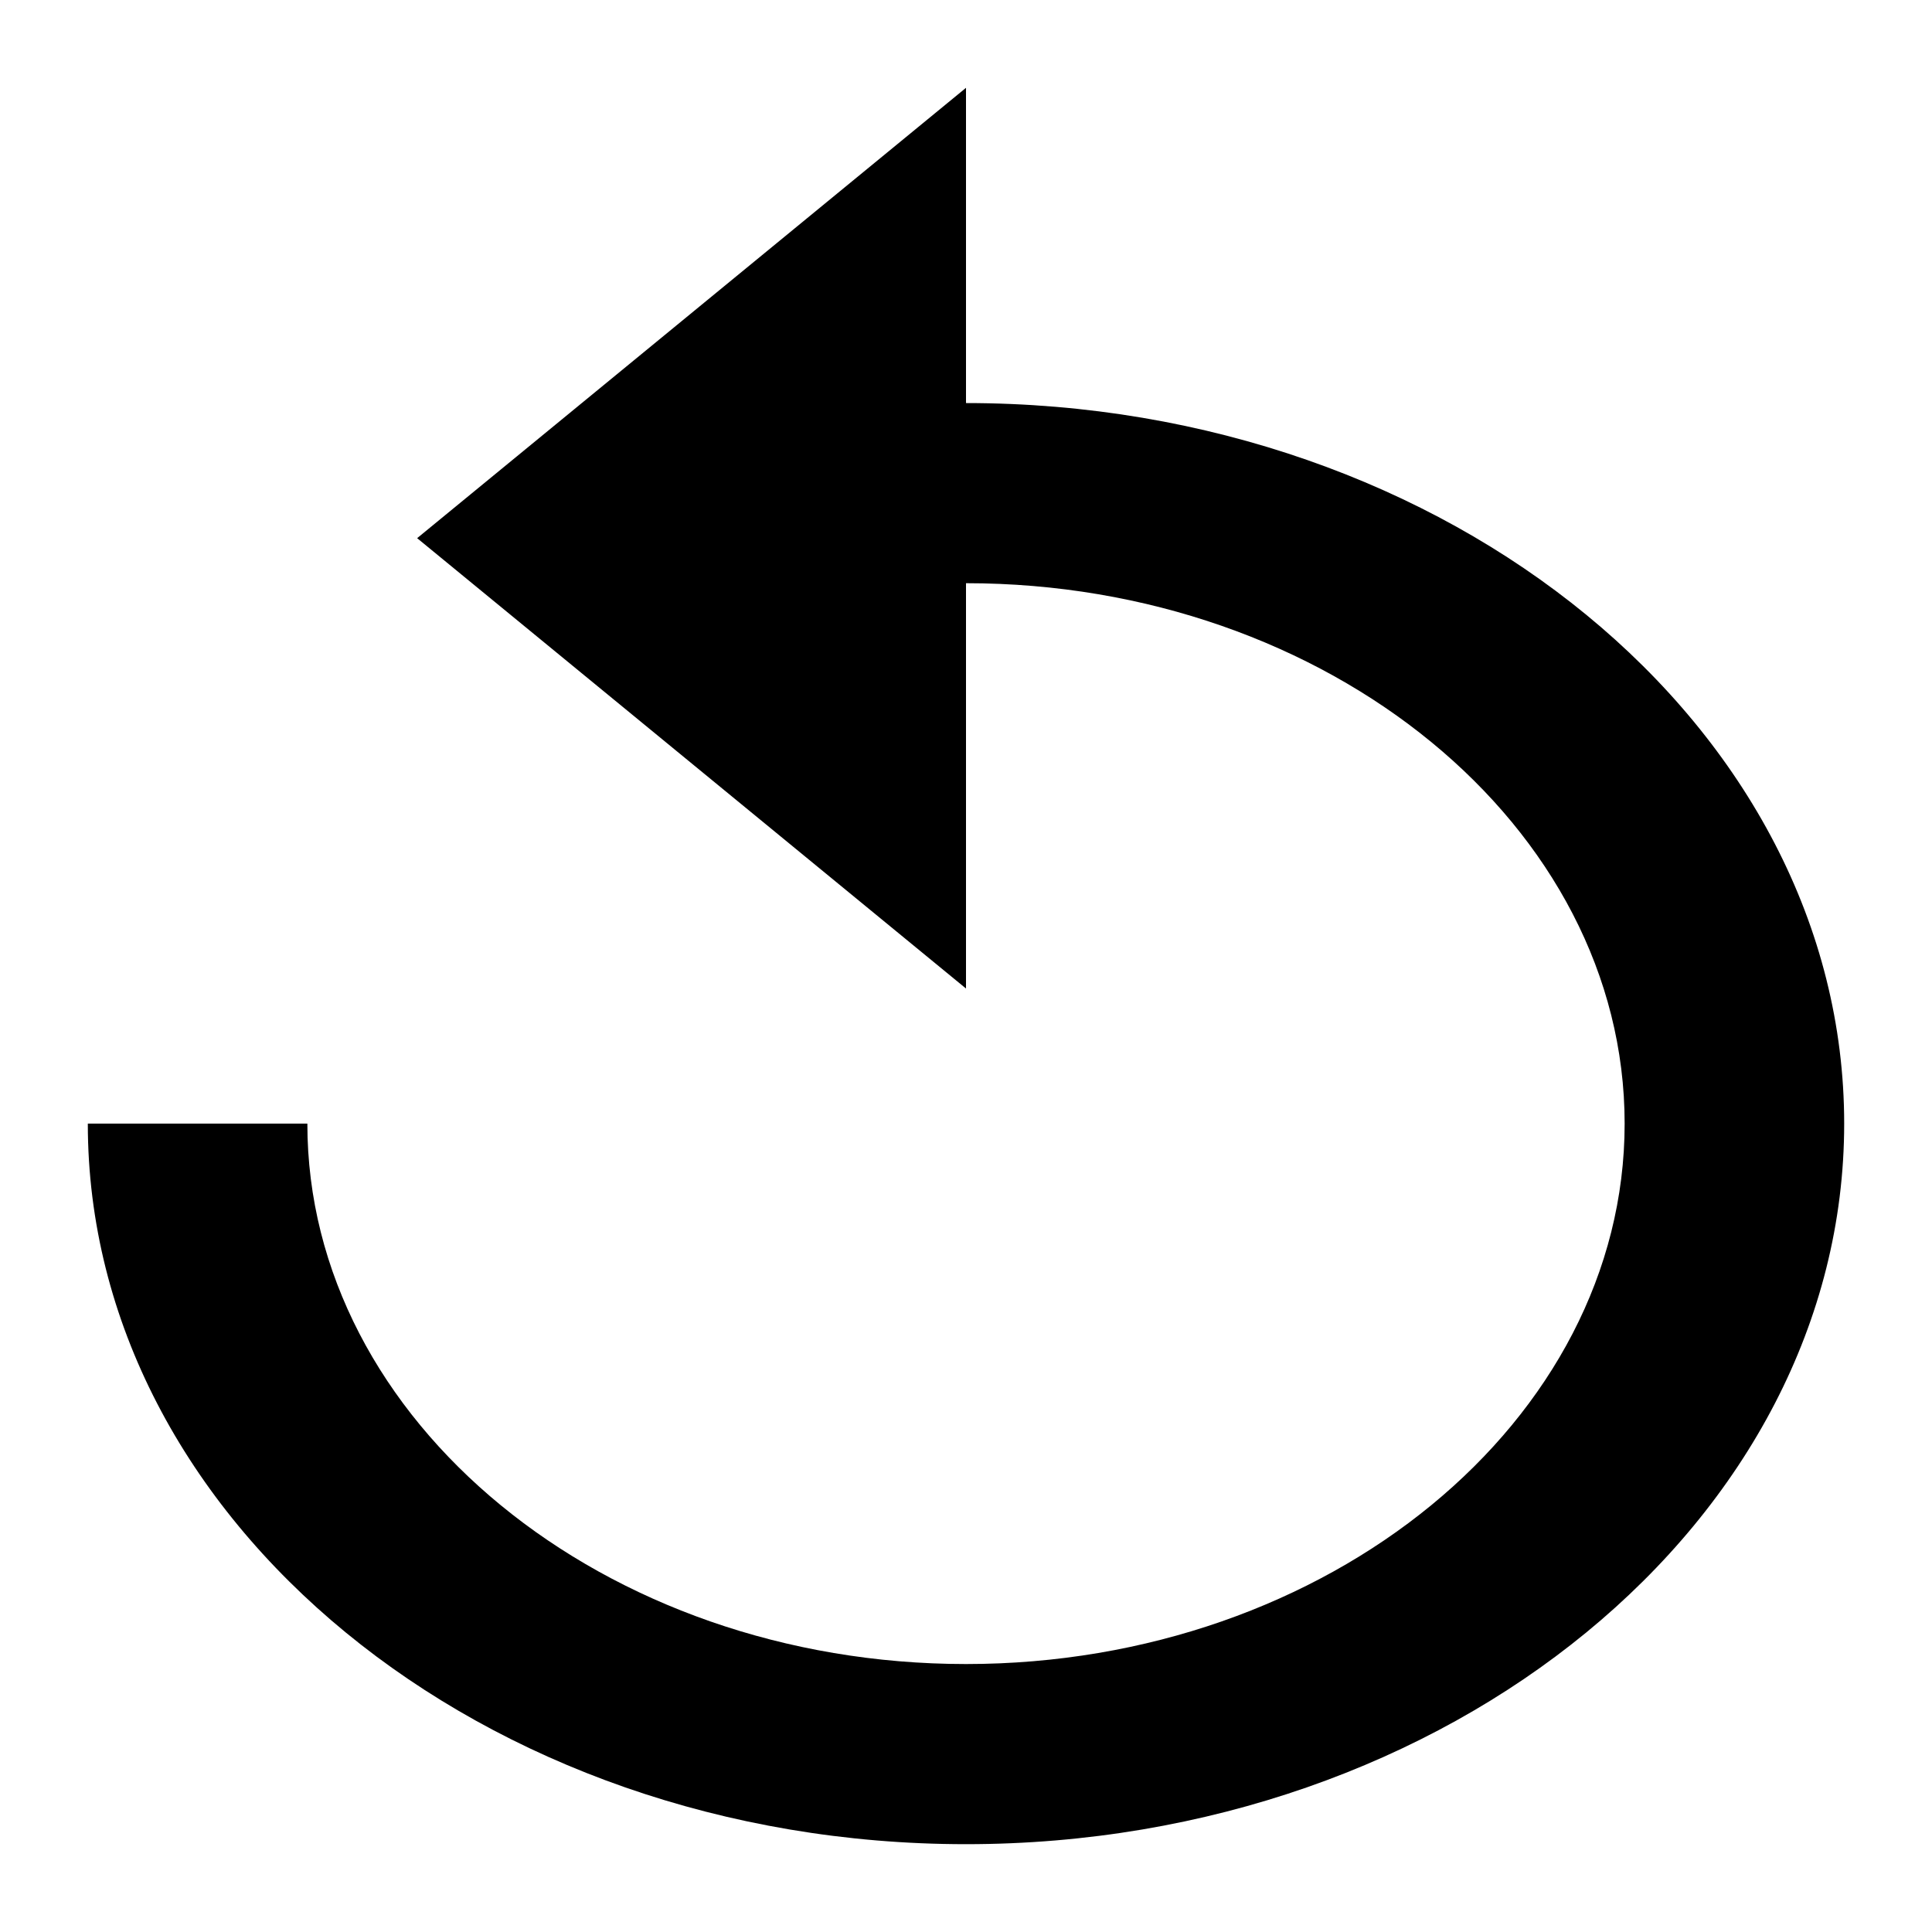
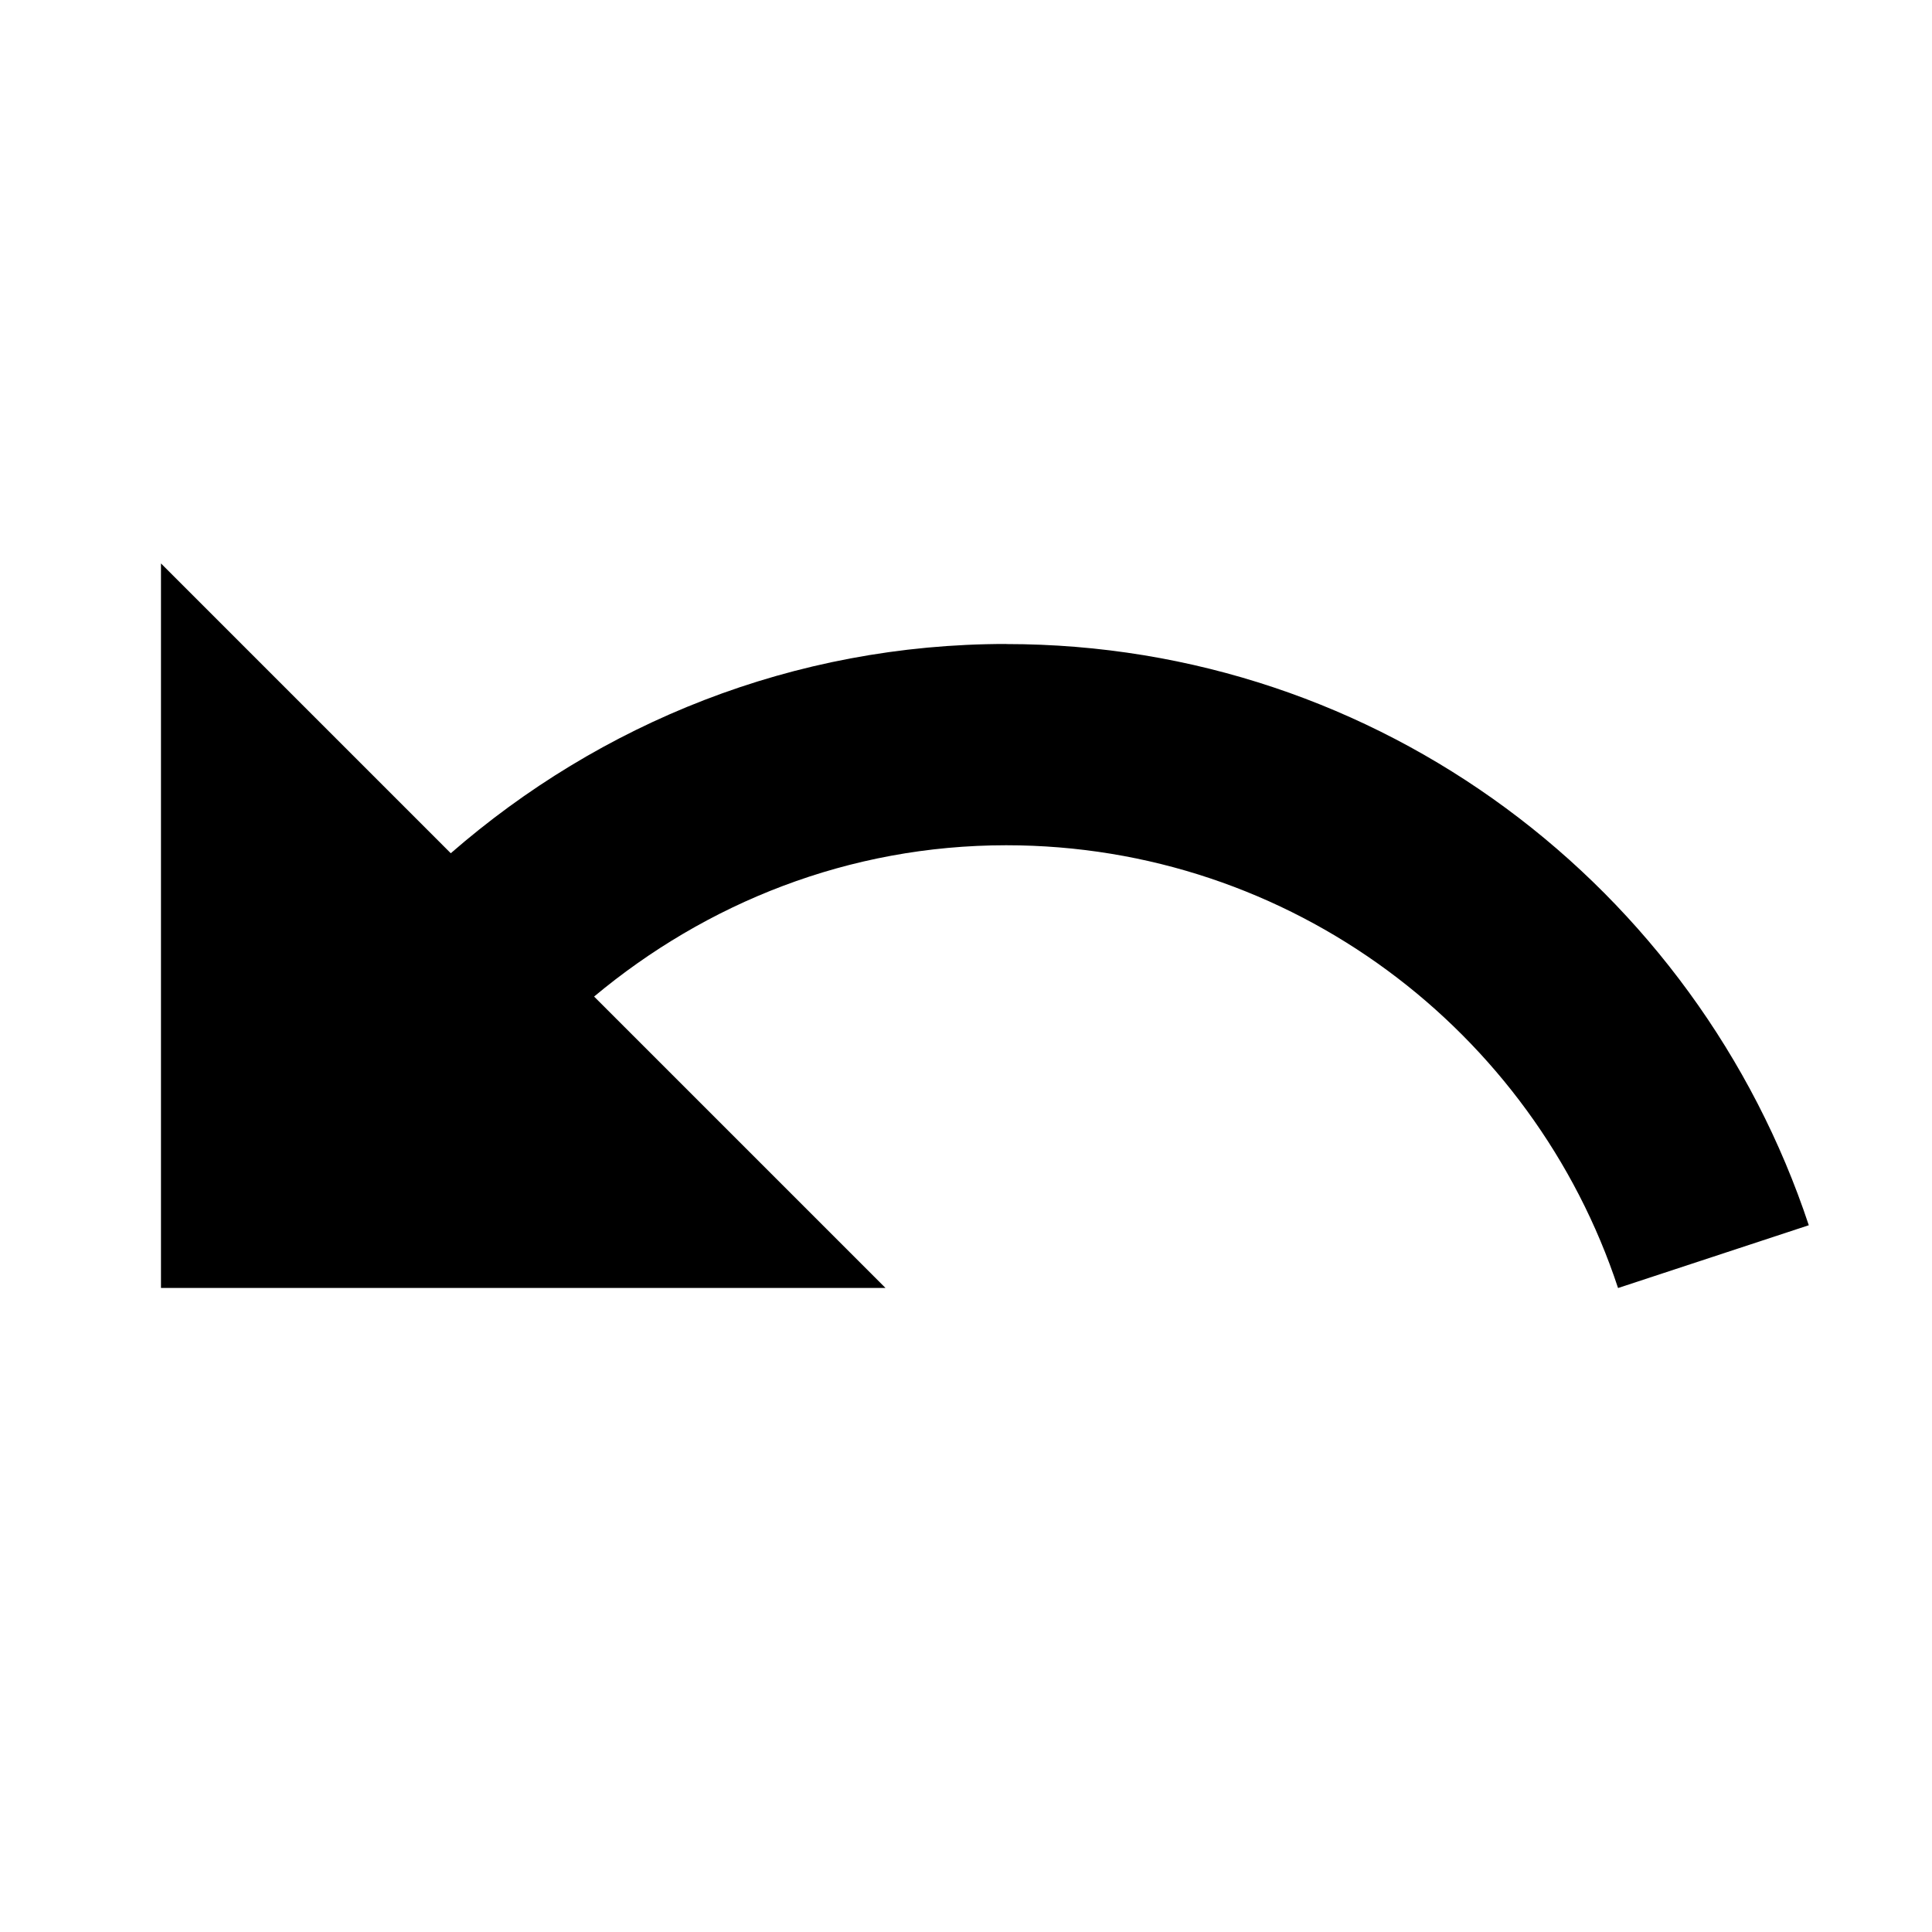
- <svg xmlns="http://www.w3.org/2000/svg" version="1.1" width="22" height="22" viewBox="0 0 22 22">
-   <g transform="matrix(0.04901961,0,0,0.04022122,-1.1875,1)">
-     <path d="M 248.625,89.25 V 0 l -127.5,127.5 127.5,127.5 V 140.25 c 84.15,0 153,68.85 153,153 0,84.15 -68.85,153 -153,153 -84.15,0 -153,-68.85 -153,-153 h -51 c 0,112.2 91.8,204 204,204 112.2,0 204,-91.8 204,-204 0,-112.2 -91.8,-204 -204,-204 z" fill="#000000" />
-   </g>
+ <svg xmlns="http://www.w3.org/2000/svg" width="22" height="22" version="1.1" viewBox="0 0 22 22">
+   <path d="m0 0h22v22h-22z" fill="none" style="stroke-width:.917" />
+   <path d="m11.458 7.333c-2.429 0-4.629.907-6.325 2.383l-3.3-3.3v8.25h8.25l-3.318-3.318c1.274-1.063 2.897-1.723 4.693-1.723 3.245 0 6.004 2.118 6.967 5.042l2.172-.715c-1.274-3.841-4.877-6.618-9.139-6.618z" style="stroke-width:.917" />
</svg>
